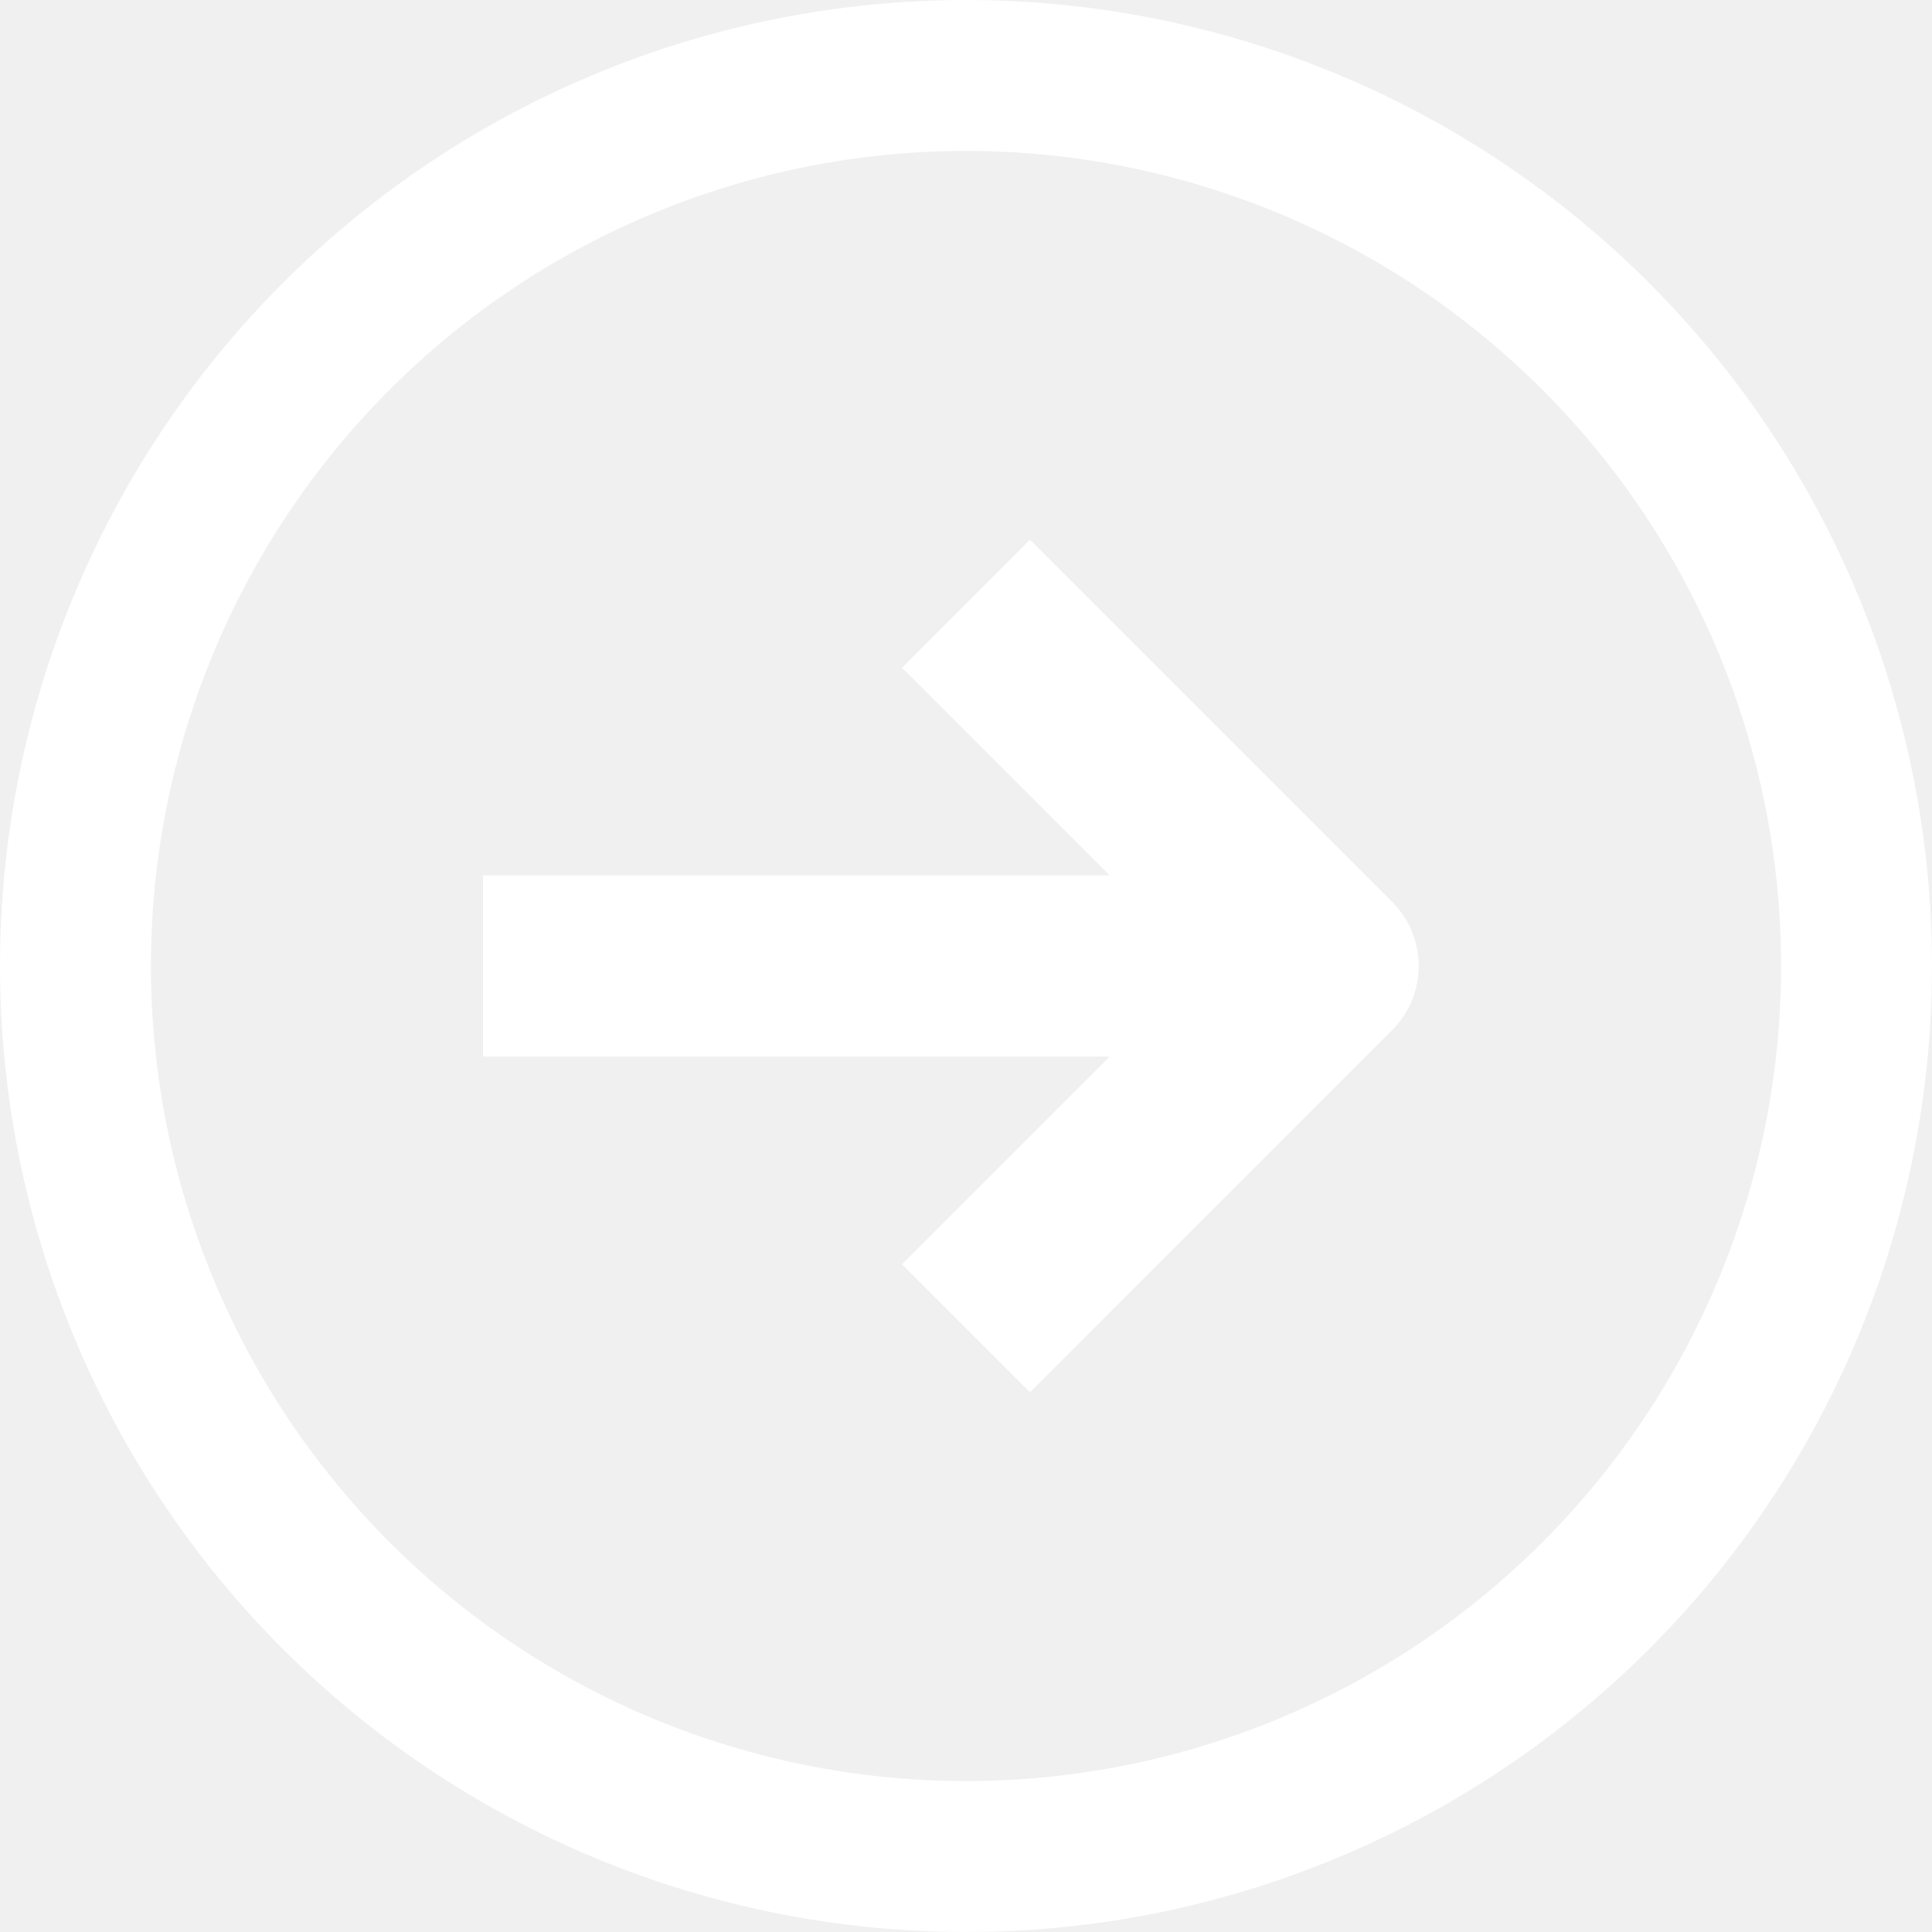
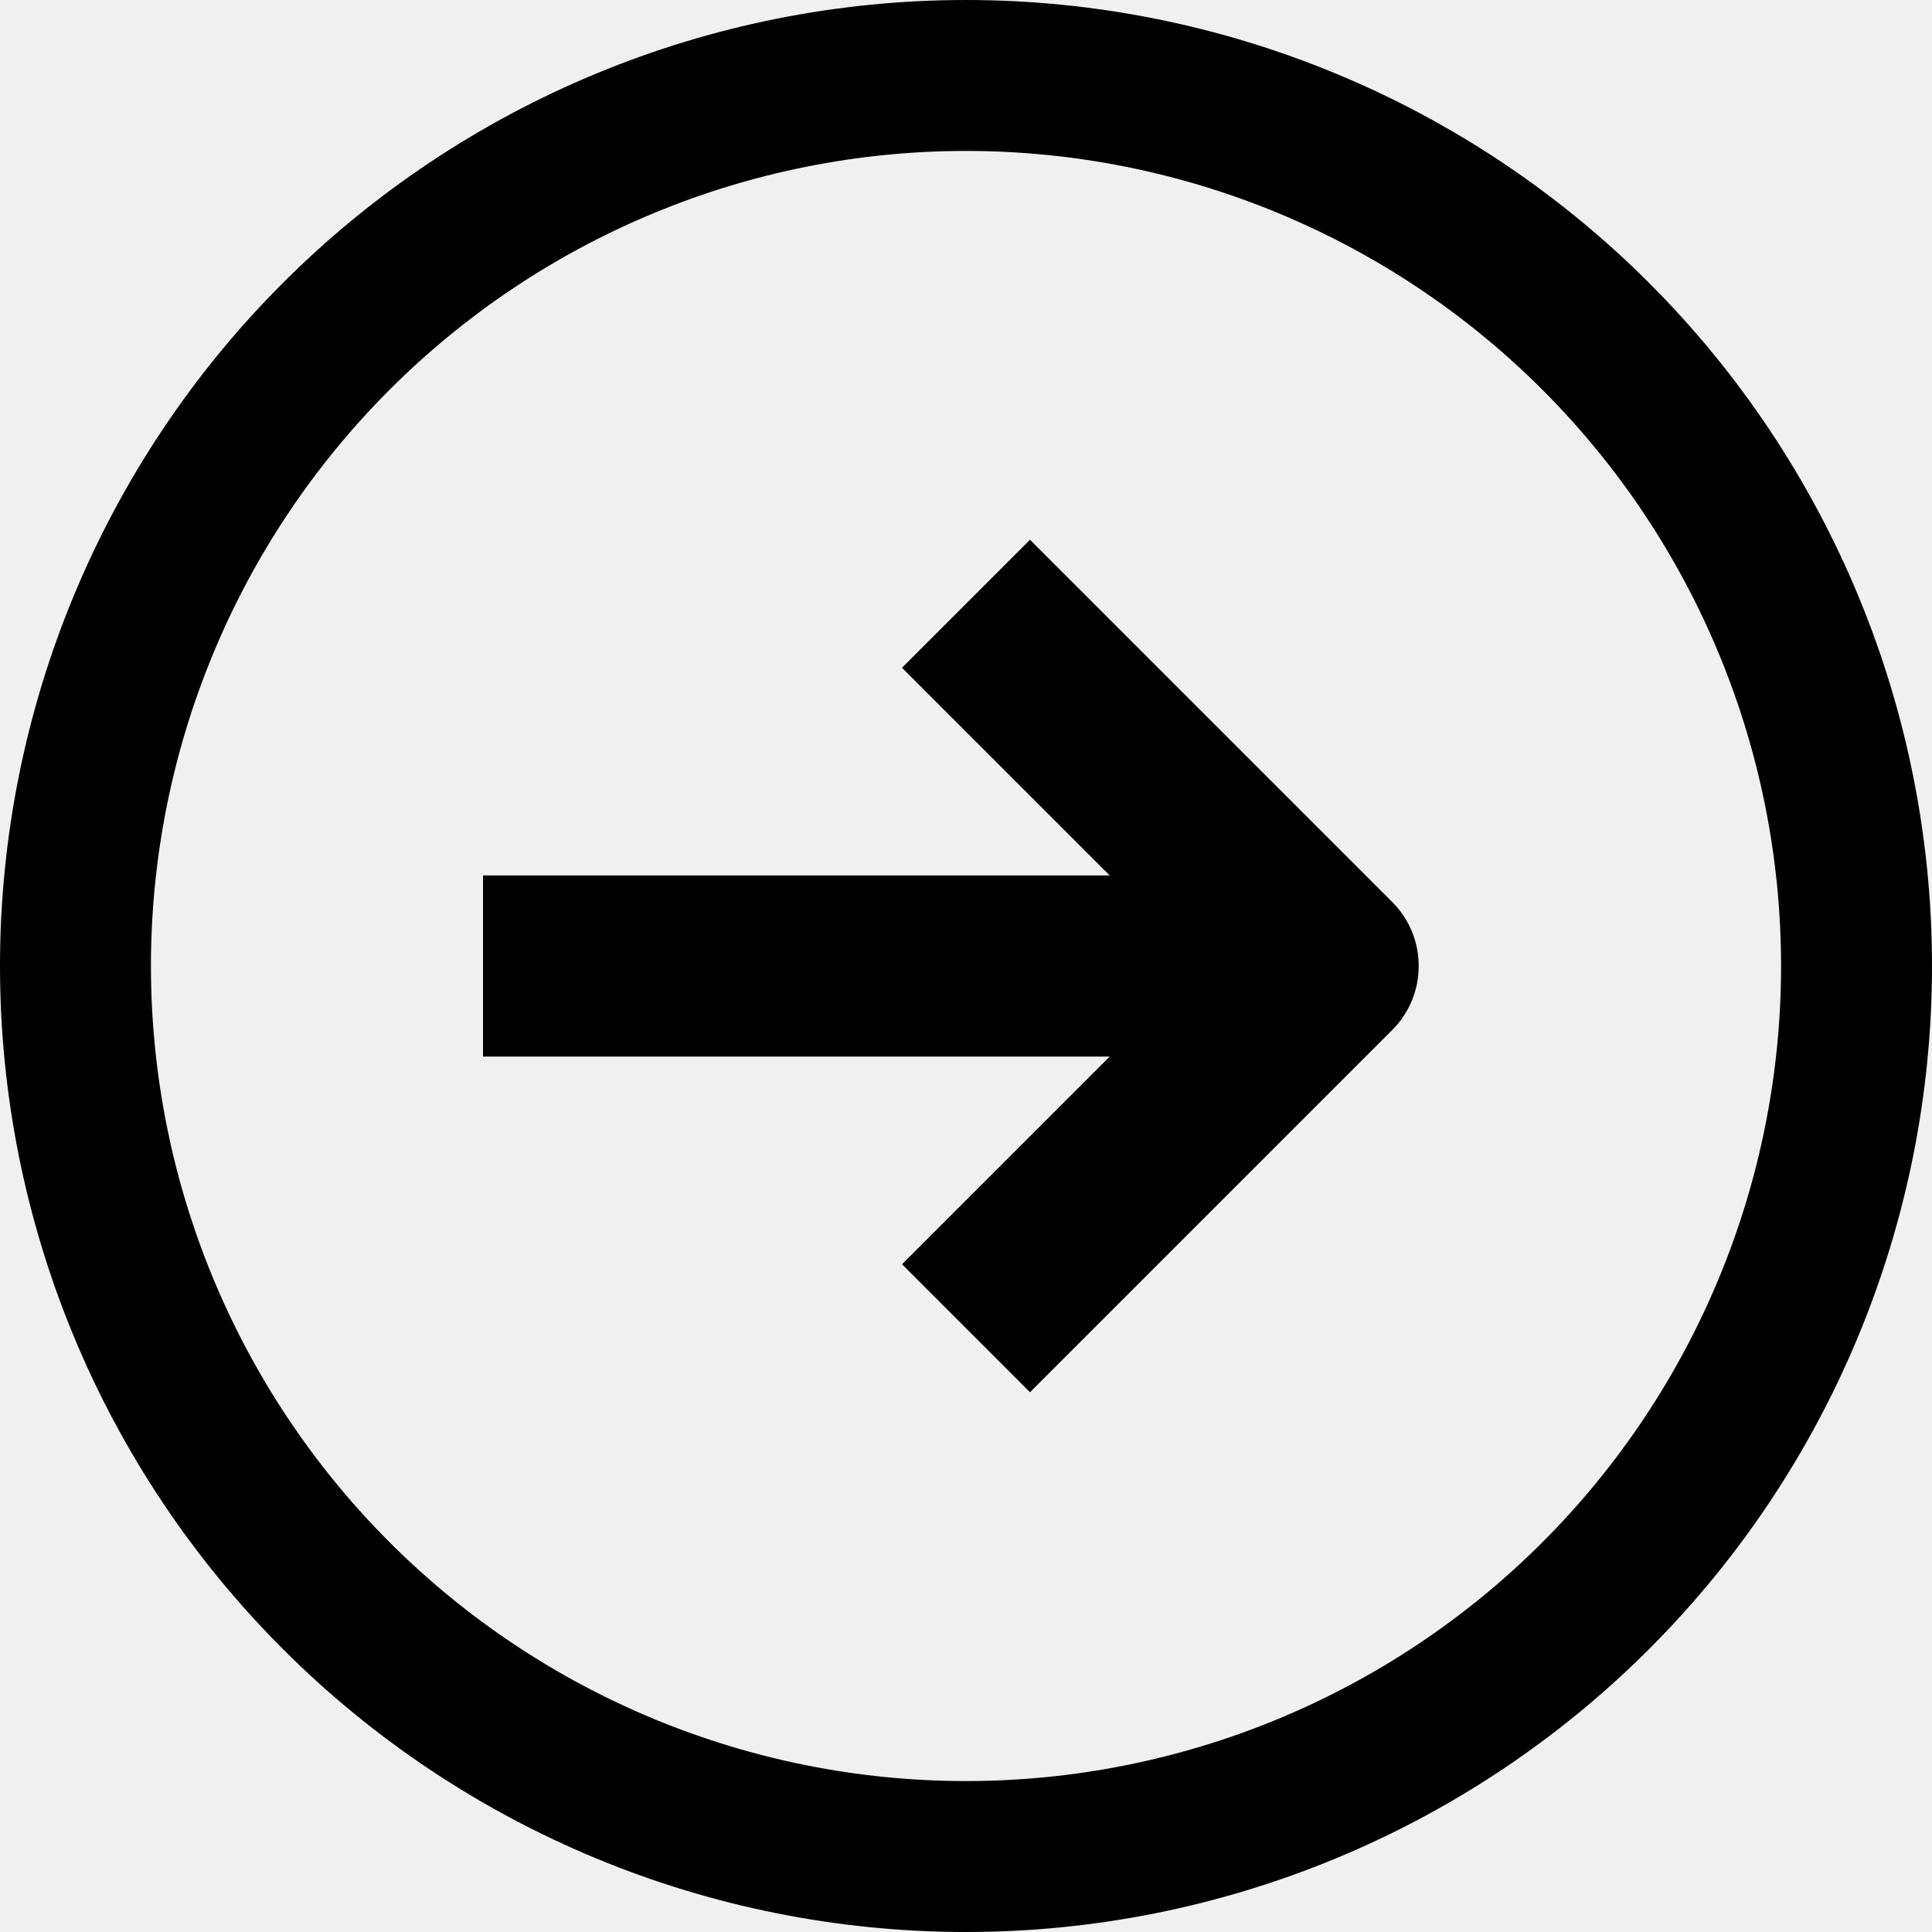
<svg xmlns="http://www.w3.org/2000/svg" width="16" height="16" viewBox="0 0 16 16" fill="none">
  <g clip-path="url(#clip0_36_905)">
-     <path fill-rule="evenodd" clip-rule="evenodd" d="M14.75 8C14.75 9.79 14.039 11.507 12.773 12.773C11.507 14.039 9.79 14.75 8 14.75C6.21 14.75 4.493 14.039 3.227 12.773C1.961 11.507 1.25 9.79 1.25 8C1.25 6.21 1.961 4.493 3.227 3.227C4.493 1.961 6.21 1.25 8 1.25C9.79 1.25 11.507 1.961 12.773 3.227C14.039 4.493 14.75 6.21 14.75 8ZM16 8C16 10.122 15.157 12.157 13.657 13.657C12.157 15.157 10.122 16 8 16C5.878 16 3.843 15.157 2.343 13.657C0.843 12.157 0 10.122 0 8C0 5.878 0.843 3.843 2.343 2.343C3.843 0.843 5.878 0 8 0C10.122 0 12.157 0.843 13.657 2.343C15.157 3.843 16 5.878 16 8ZM7.47 5.53L9.19 7.25H4V8.75H9.19L7.47 10.47L8.53 11.53L11.53 8.53C11.671 8.389 11.749 8.199 11.749 8C11.749 7.801 11.671 7.611 11.53 7.47L8.53 4.47L7.47 5.53Z" fill="white" />
+     <path fill-rule="evenodd" clip-rule="evenodd" d="M14.75 8C14.75 9.79 14.039 11.507 12.773 12.773C11.507 14.039 9.79 14.75 8 14.75C6.21 14.75 4.493 14.039 3.227 12.773C1.961 11.507 1.25 9.79 1.25 8C1.25 6.21 1.961 4.493 3.227 3.227C4.493 1.961 6.21 1.25 8 1.25C9.79 1.25 11.507 1.961 12.773 3.227C14.039 4.493 14.75 6.21 14.75 8ZM16 8C16 10.122 15.157 12.157 13.657 13.657C12.157 15.157 10.122 16 8 16C5.878 16 3.843 15.157 2.343 13.657C0.843 12.157 0 10.122 0 8C0 5.878 0.843 3.843 2.343 2.343C3.843 0.843 5.878 0 8 0C10.122 0 12.157 0.843 13.657 2.343C15.157 3.843 16 5.878 16 8ZM7.47 5.53L9.19 7.25H4V8.75H9.19L7.47 10.47L8.53 11.53L11.53 8.53C11.671 8.389 11.749 8.199 11.749 8C11.749 7.801 11.671 7.611 11.53 7.47L8.53 4.47L7.47 5.53Z" fill="currentColor" />
  </g>
  <defs>
    <clipPath id="clip0_36_905">
-       <rect width="16" height="16" fill="white" />
+       <rect width="16" height="16" fill="currentColor" />
    </clipPath>
  </defs>
</svg>
